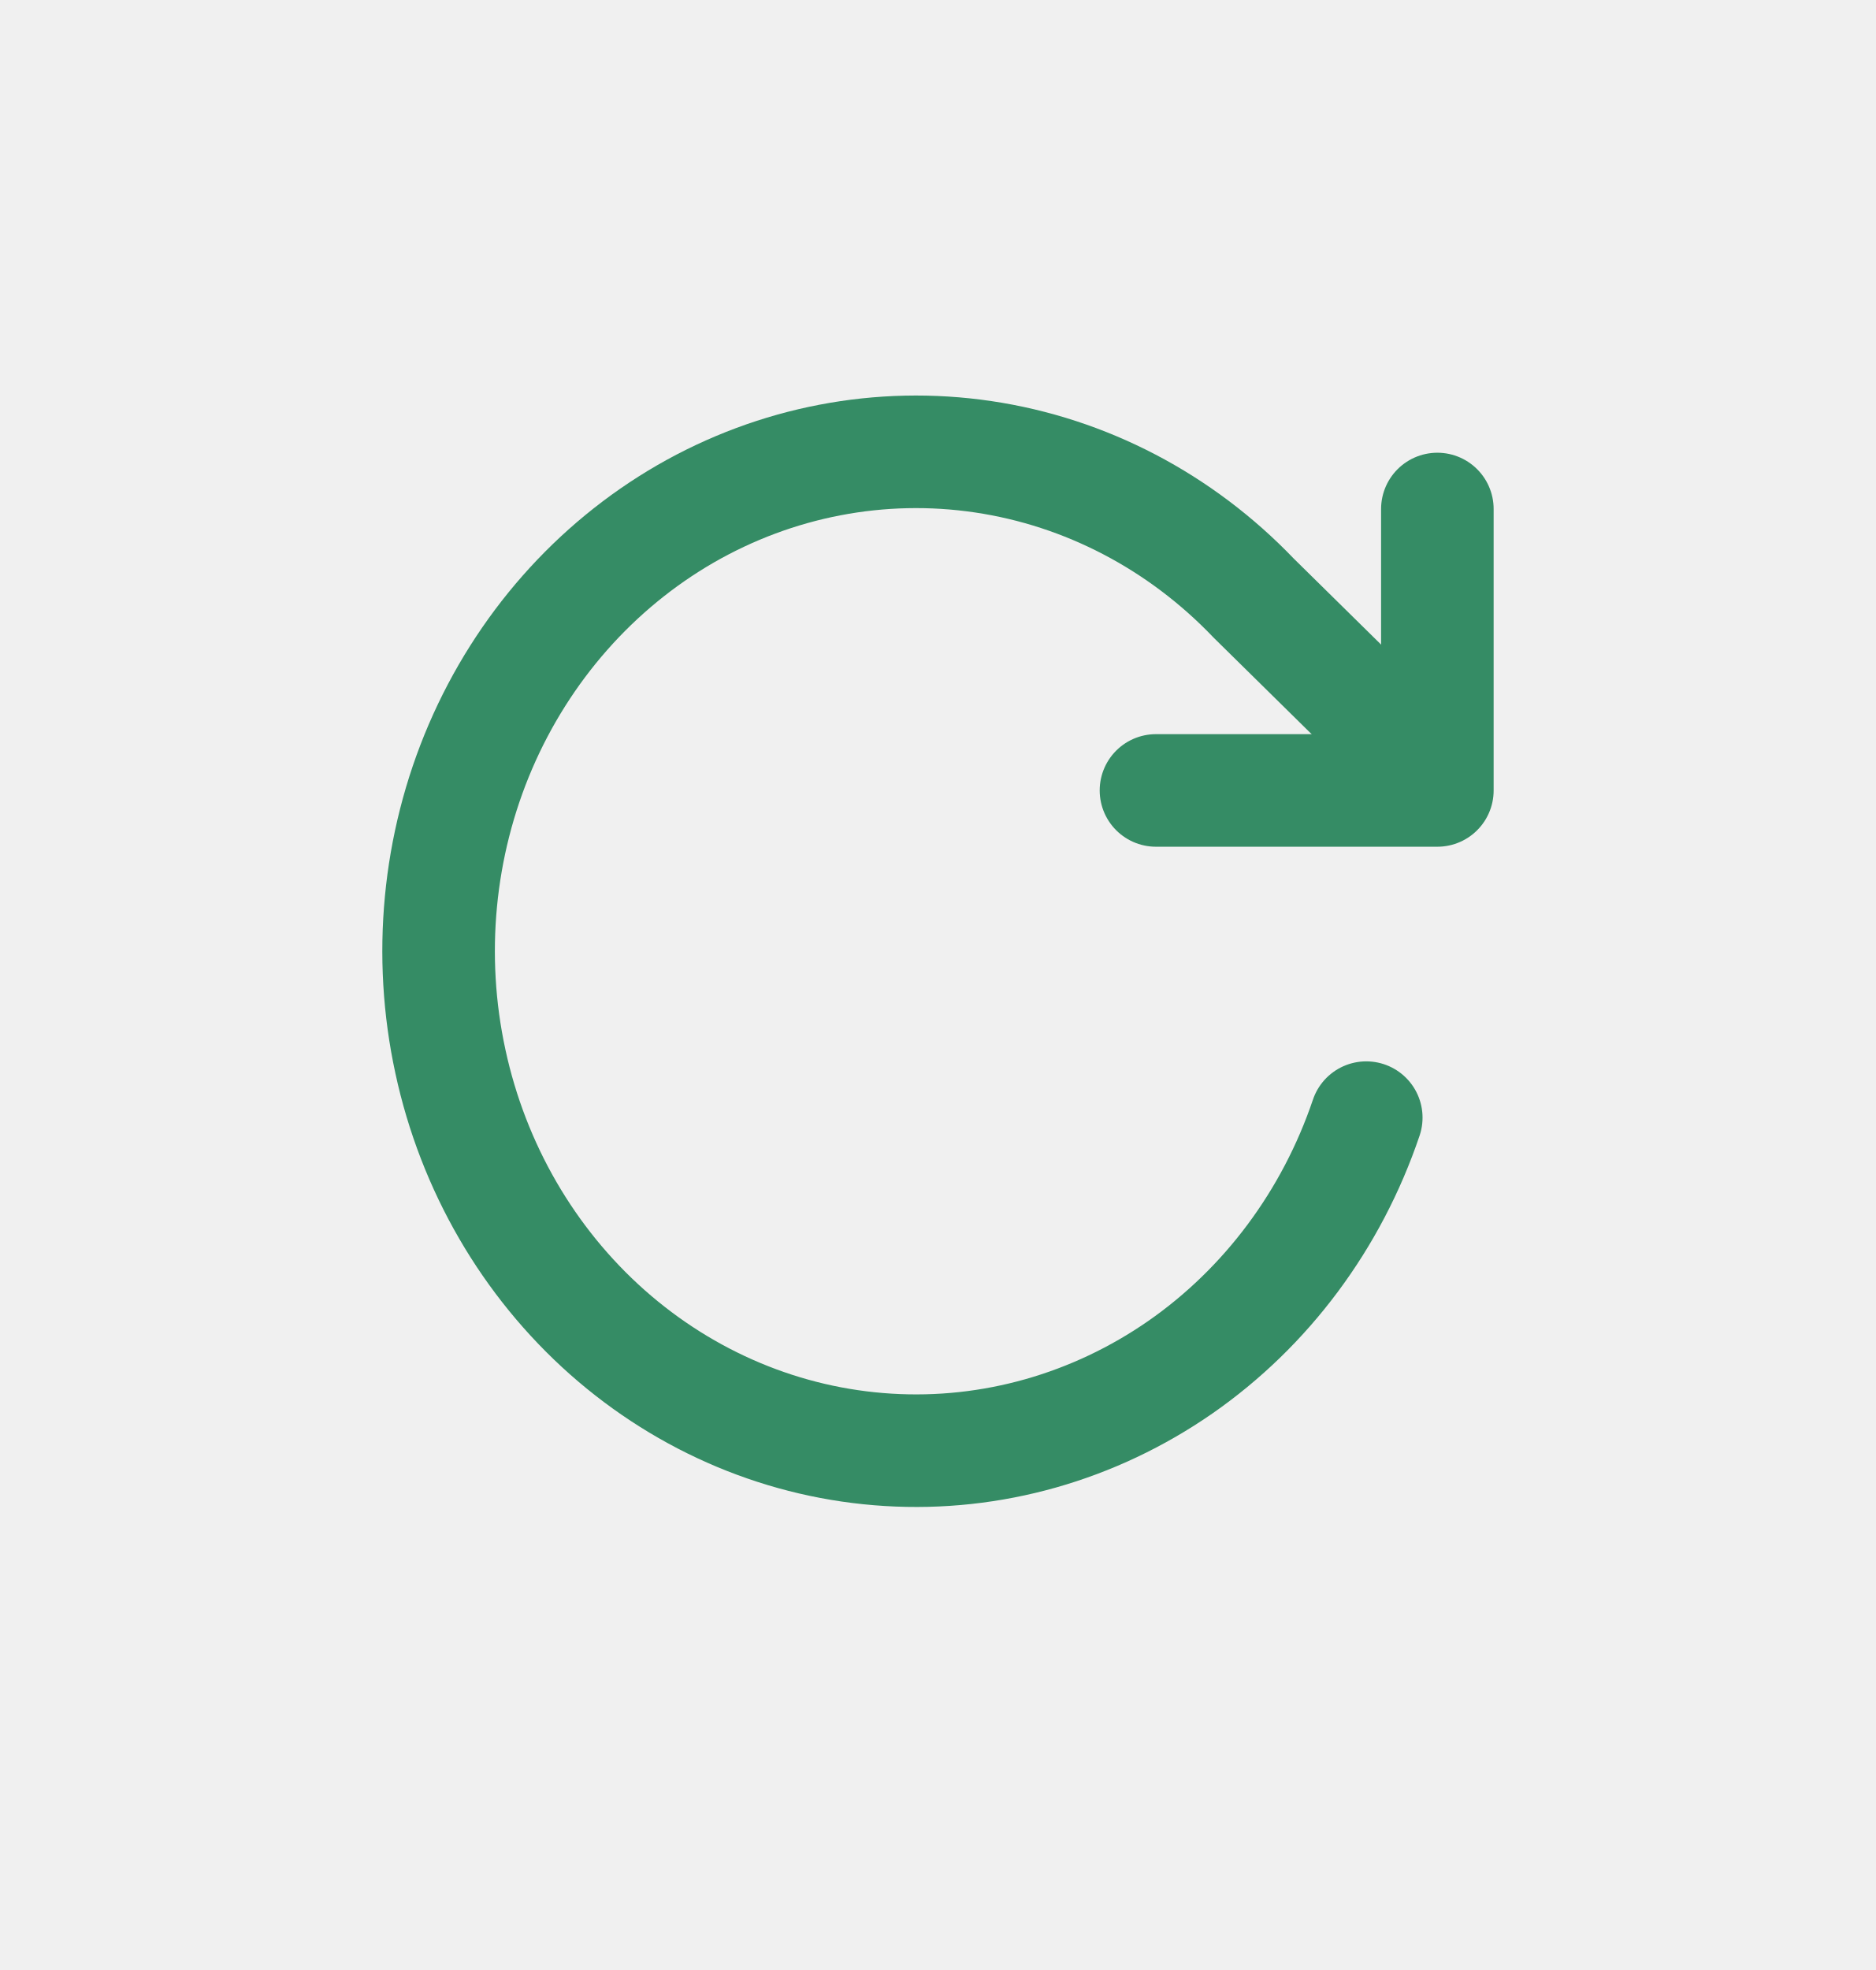
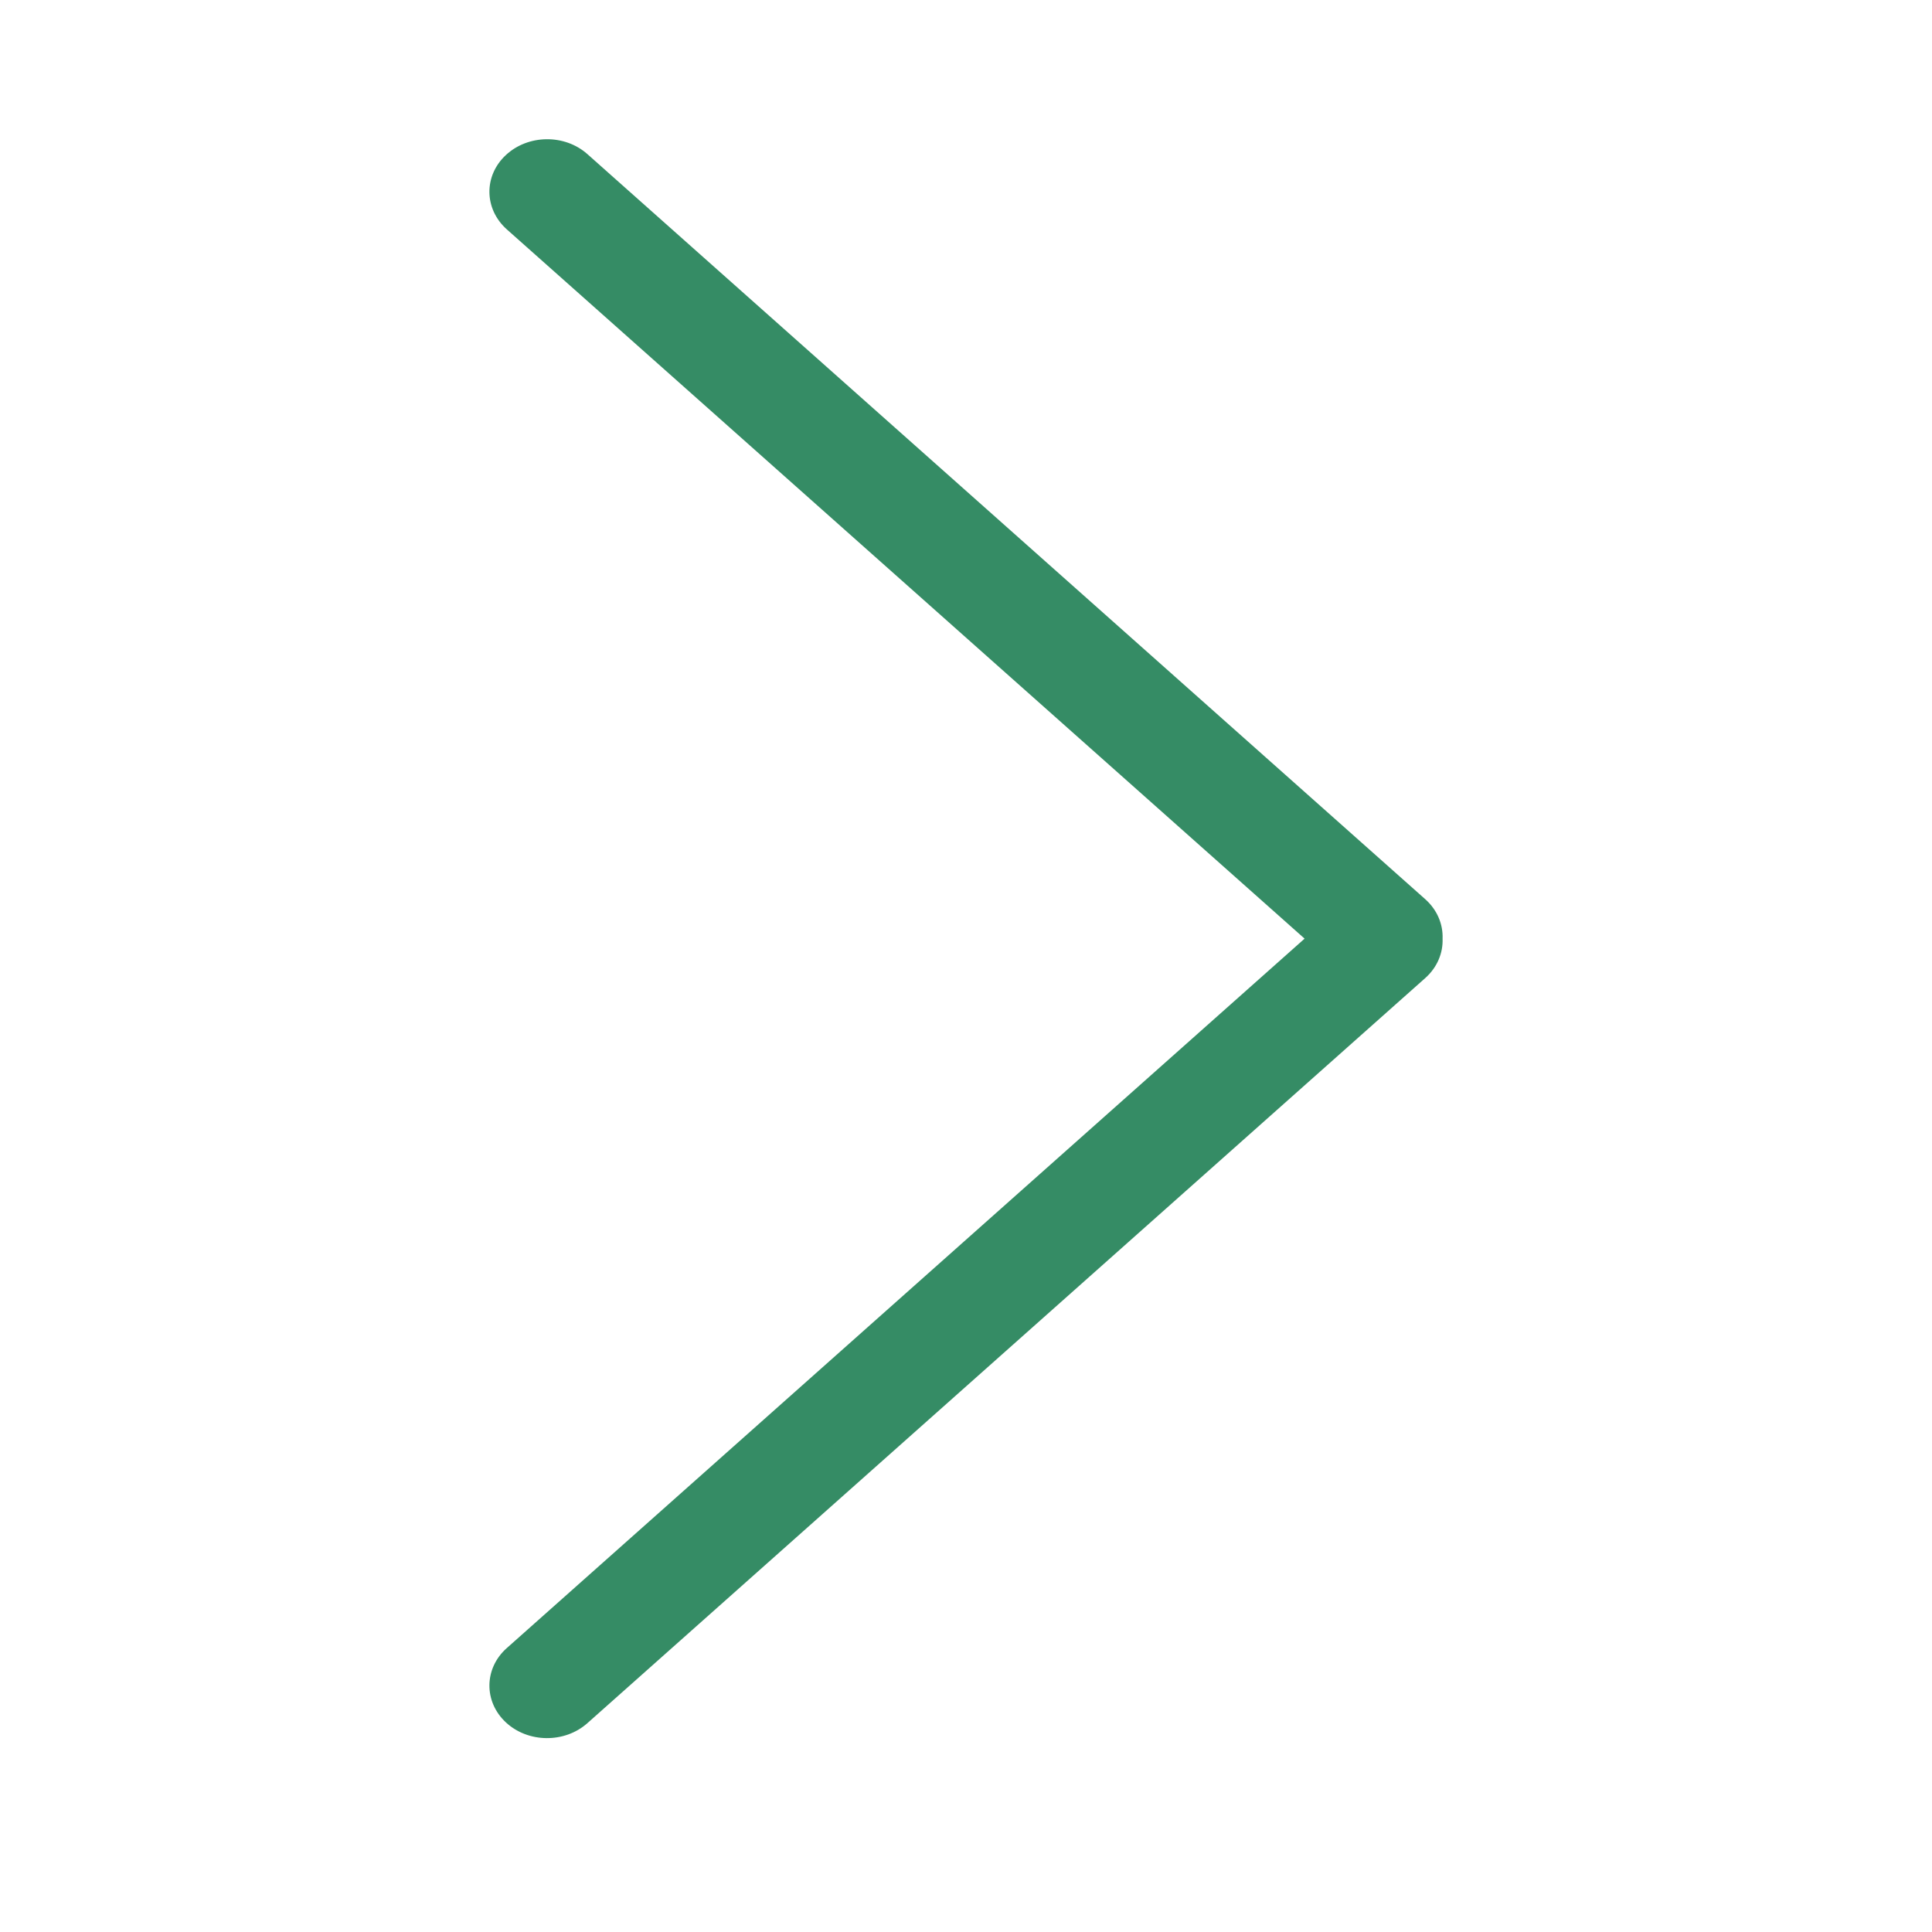
- <svg xmlns="http://www.w3.org/2000/svg" width="20" height="21" viewBox="0 0 20 21" fill="none">
-   <path d="M15.324 5.426V8.426H12.324" stroke="#358C65" stroke-width="1.2" stroke-linecap="round" stroke-linejoin="round" />
-   <path d="M14.566 11.914C14.198 13.002 13.502 13.936 12.583 14.575C11.663 15.213 10.57 15.523 9.469 15.455C8.367 15.388 7.316 14.947 6.474 14.201C5.632 13.454 5.045 12.442 4.802 11.316C4.558 10.191 4.67 9.012 5.122 7.959C5.575 6.906 6.342 6.036 7.308 5.478C8.275 4.921 9.388 4.707 10.481 4.869C11.574 5.031 12.586 5.56 13.367 6.377L14.676 7.666" stroke="#358C65" stroke-width="1.2" stroke-linecap="round" stroke-linejoin="round" />
+ <svg xmlns="http://www.w3.org/2000/svg" version="1.1" width="1000" height="1000" viewBox="0 0 1000 1000" xml:space="preserve">
+   <defs>
+ </defs>
+   <rect x="0" y="0" width="100%" height="100%" fill="#ffffff" />
+   <g transform="matrix(0.9276 0 0 0.8444 500.0084 485.8571)" id="791307">
+     <path style="stroke: none; stroke-width: 1; stroke-dasharray: none; stroke-linecap: butt; stroke-dashoffset: 0; stroke-linejoin: miter; stroke-miterlimit: 4; is-custom-font: none; font-file-url: none; fill: rgb(53,140,101); fill-rule: nonzero; opacity: 1;" vector-effect="non-scaling-stroke" transform=" translate(-499.9775, -500.0244)" d="M 688.9 500 L 243.7 934.9 c -12.7 12.4 -12.9 32.8 -0.5 45.5 c 12.4 12.7 32.8 12.9 45.5 0.5 l 467.6 -456.8 c 6.7 -6.6 9.9 -15.4 9.6 -24.1 c 0.3 -8.7 -2.9 -17.5 -9.6 -24.1 L 288.7 19.1 C 276 6.7 255.6 7 243.2 19.7 c -12.4 12.7 -12.2 33 0.5 45.5 L 688.9 500 L 688.9 500 z" stroke-linecap="round" />
+   </g>
</svg>
